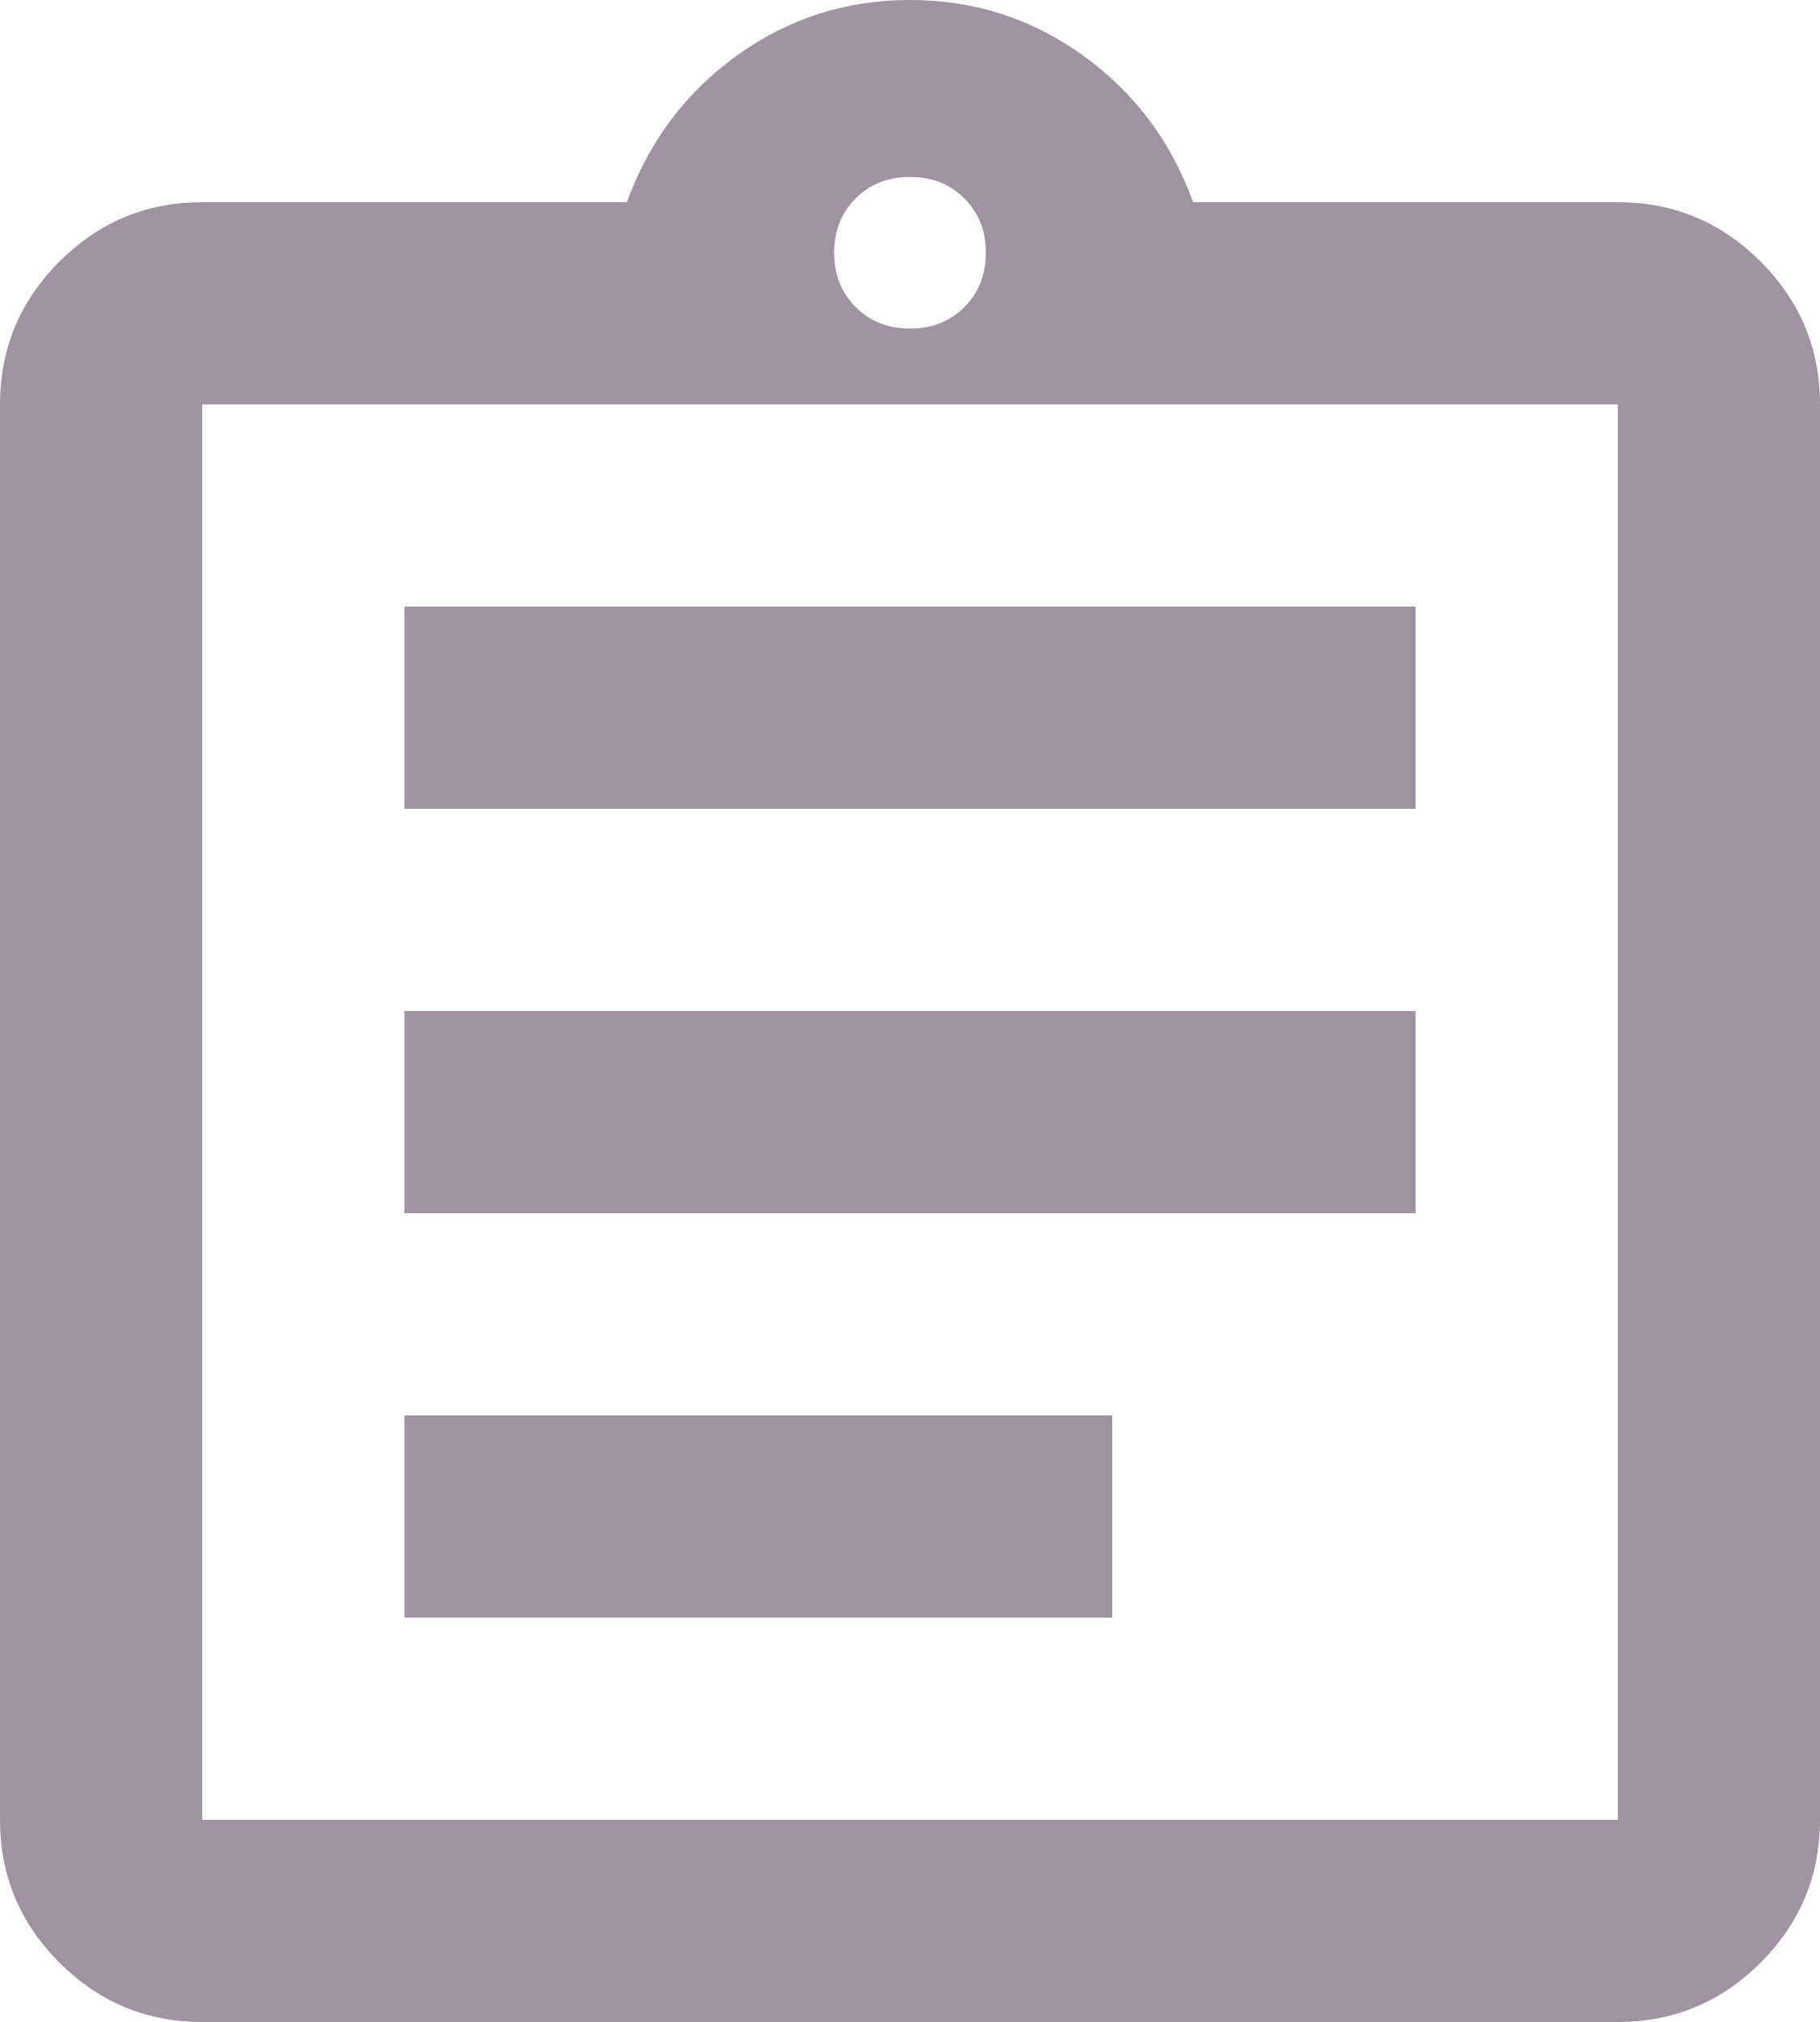
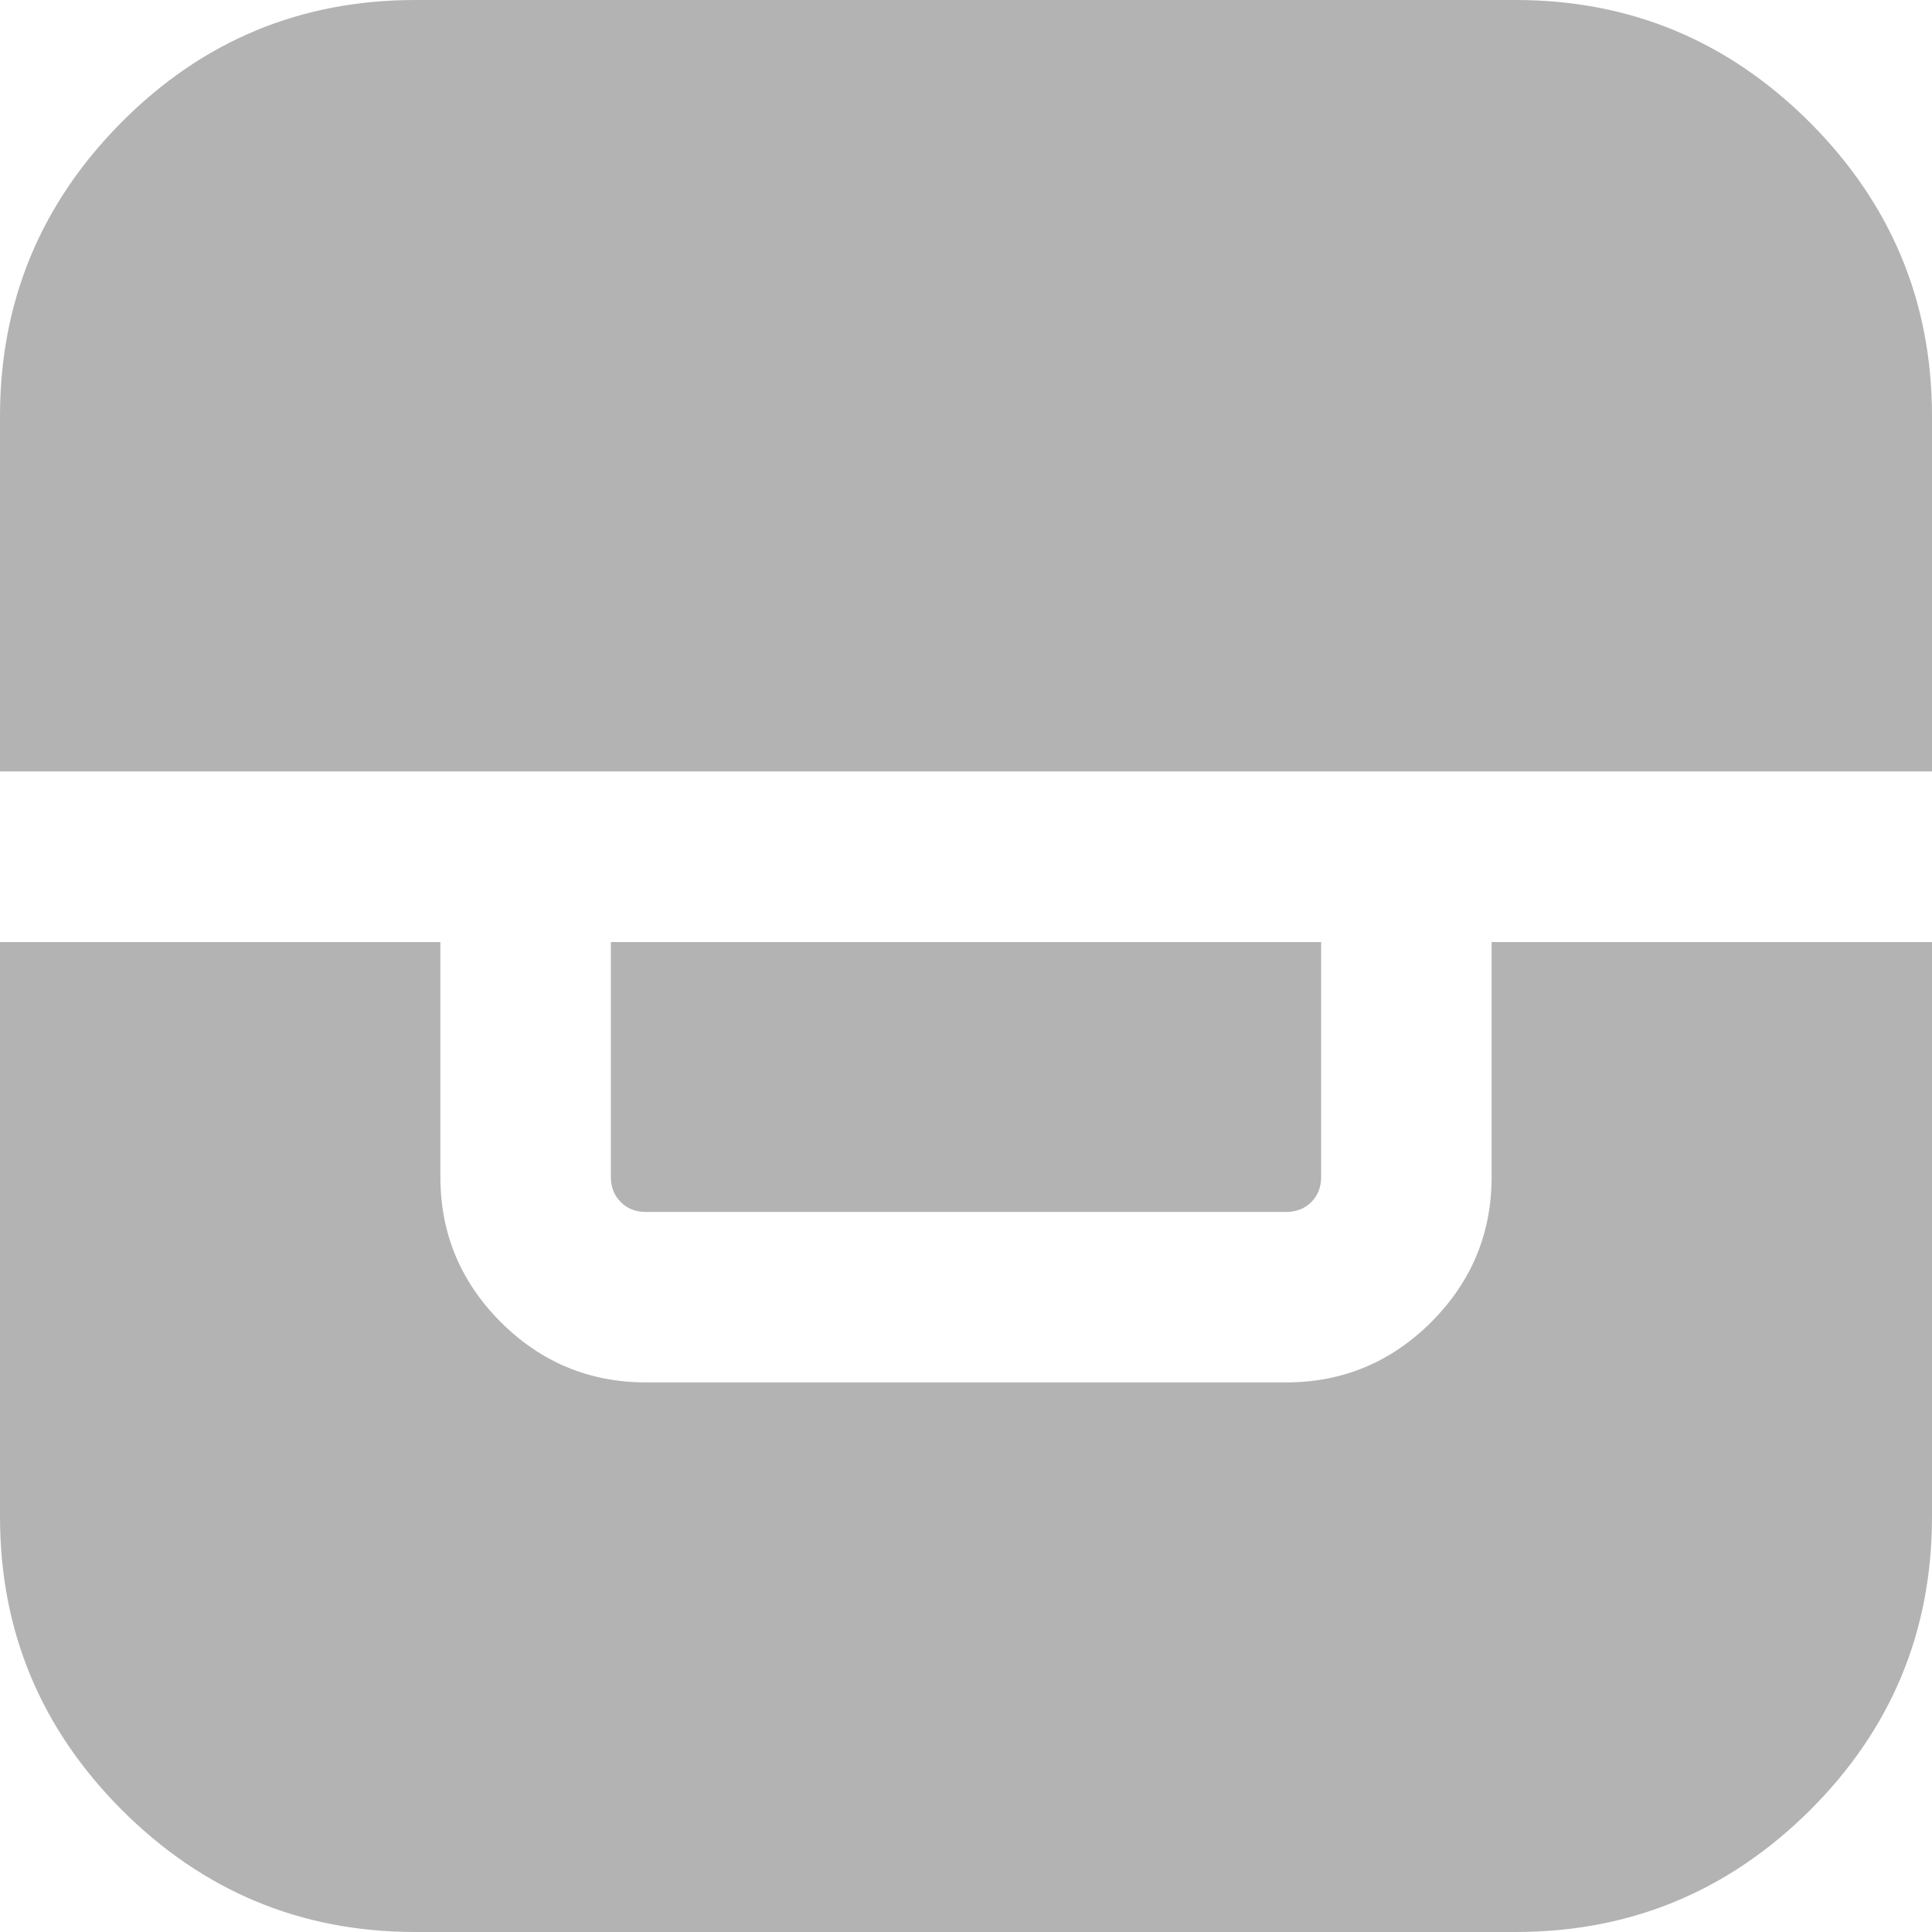
- <svg xmlns="http://www.w3.org/2000/svg" width="18" height="20" viewBox="0 0 18 20" fill="none">
-   <path d="M2 20C1.45 20 0.979 19.804 0.588 19.413C0.196 19.021 0 18.55 0 18V4C0 3.45 0.196 2.979 0.588 2.587C0.979 2.196 1.45 2 2 2H6.2C6.417 1.4 6.779 0.917 7.287 0.55C7.796 0.183 8.367 0 9 0C9.633 0 10.204 0.183 10.713 0.55C11.221 0.917 11.583 1.4 11.8 2H16C16.55 2 17.021 2.196 17.413 2.587C17.804 2.979 18 3.45 18 4V18C18 18.55 17.804 19.021 17.413 19.413C17.021 19.804 16.55 20 16 20H2ZM2 18H16V4H2V18ZM4 16H11V14H4V16ZM4 12H14V10H4V12ZM4 8H14V6H4V8ZM9 3.25C9.217 3.25 9.396 3.179 9.537 3.038C9.679 2.896 9.75 2.717 9.75 2.5C9.75 2.283 9.679 2.104 9.537 1.962C9.396 1.821 9.217 1.75 9 1.75C8.783 1.75 8.604 1.821 8.463 1.962C8.321 2.104 8.25 2.283 8.25 2.5C8.25 2.717 8.321 2.896 8.463 3.038C8.604 3.179 8.783 3.25 9 3.25ZM2 18V4V18Z" fill="#A093A1" />
+ <svg xmlns="http://www.w3.org/2000/svg" width="17" height="17" viewBox="0 0 17 17" fill="none">
+   <path d="M0 8.289V13.346C0 14.351 0.358 15.211 1.073 15.927C1.789 16.642 2.649 17 3.654 17H13.336C14.344 17 15.206 16.644 15.924 15.931C16.641 15.218 17 14.356 17 13.346V8.289H13.125V10.356C13.125 10.853 12.948 11.278 12.594 11.633C12.24 11.986 11.814 12.164 11.317 12.164H5.683C5.186 12.164 4.76 11.986 4.406 11.633C4.052 11.278 3.875 10.853 3.875 10.356V8.289H0ZM5.375 8.289V10.356C5.375 10.446 5.404 10.519 5.462 10.577C5.519 10.635 5.593 10.664 5.683 10.664H11.317C11.407 10.664 11.481 10.635 11.539 10.577C11.596 10.519 11.625 10.446 11.625 10.356V8.289H5.375ZM0 6.788H17V3.663C17 2.656 16.641 1.794 15.924 1.076C15.206 0.359 14.344 0 13.336 0H3.654C2.644 0 1.782 0.359 1.069 1.076C0.356 1.794 0 2.656 0 3.663V6.788Z" fill="#B3B3B3" />
</svg>
